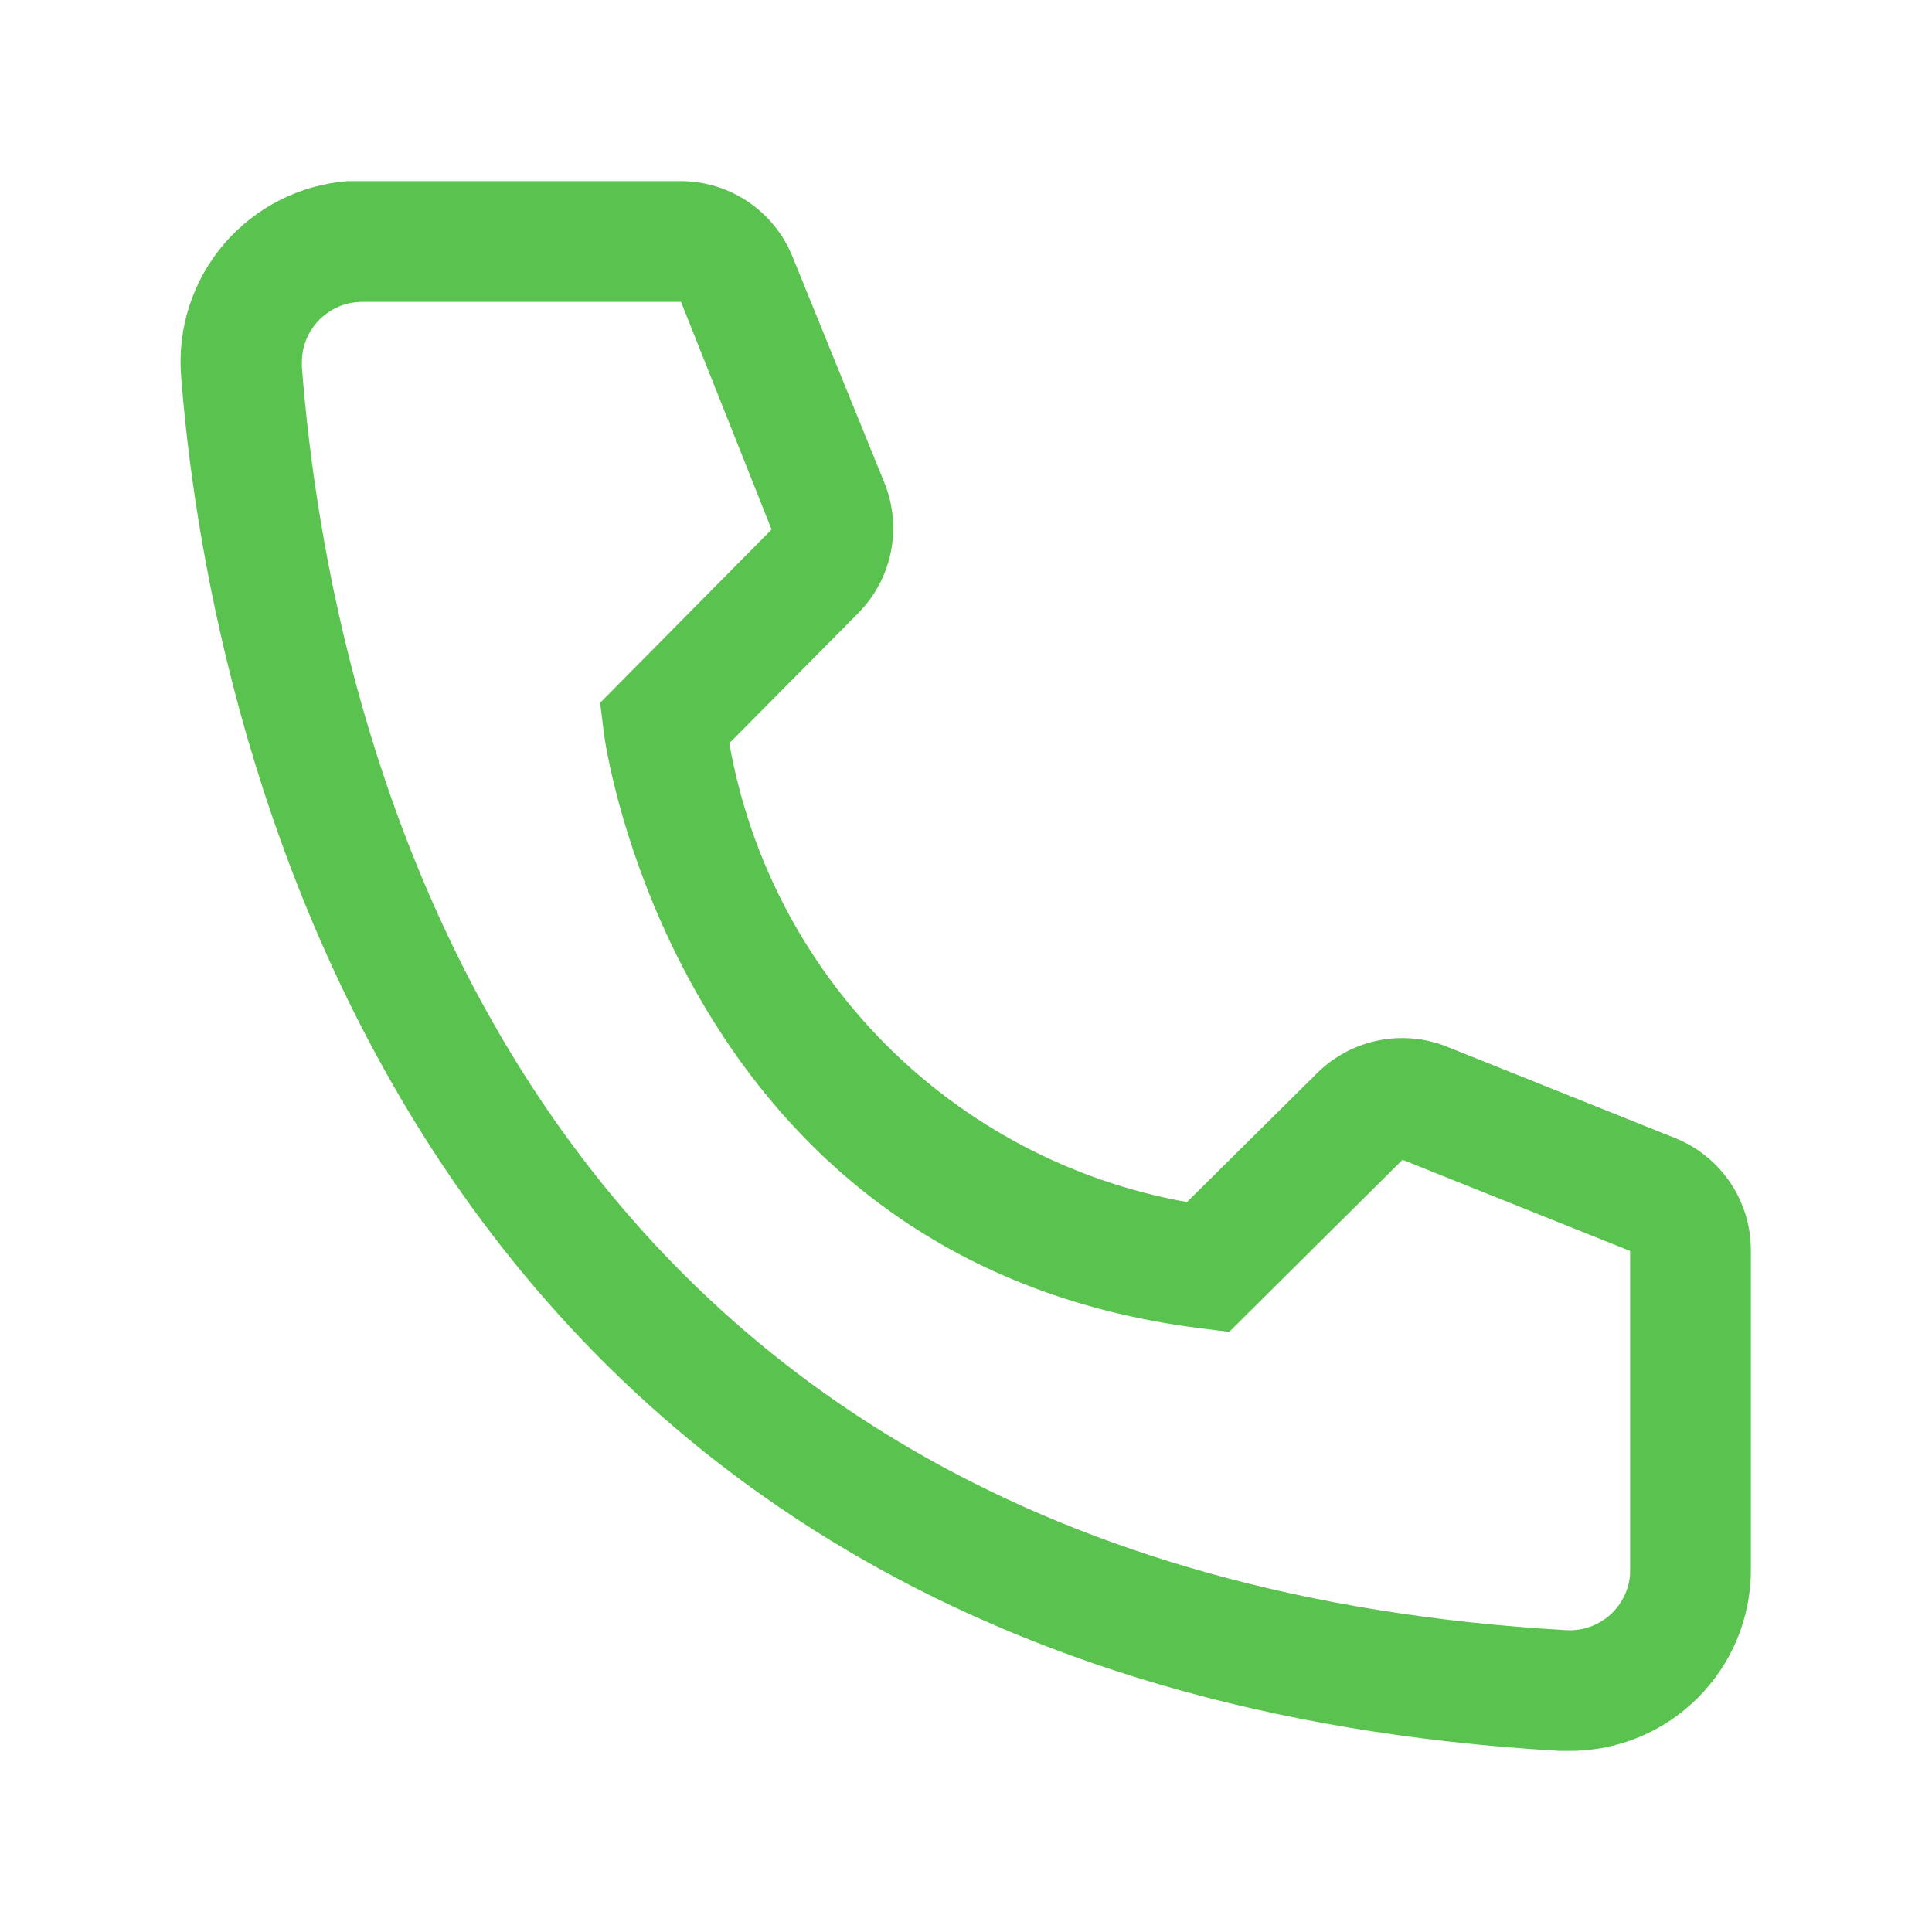
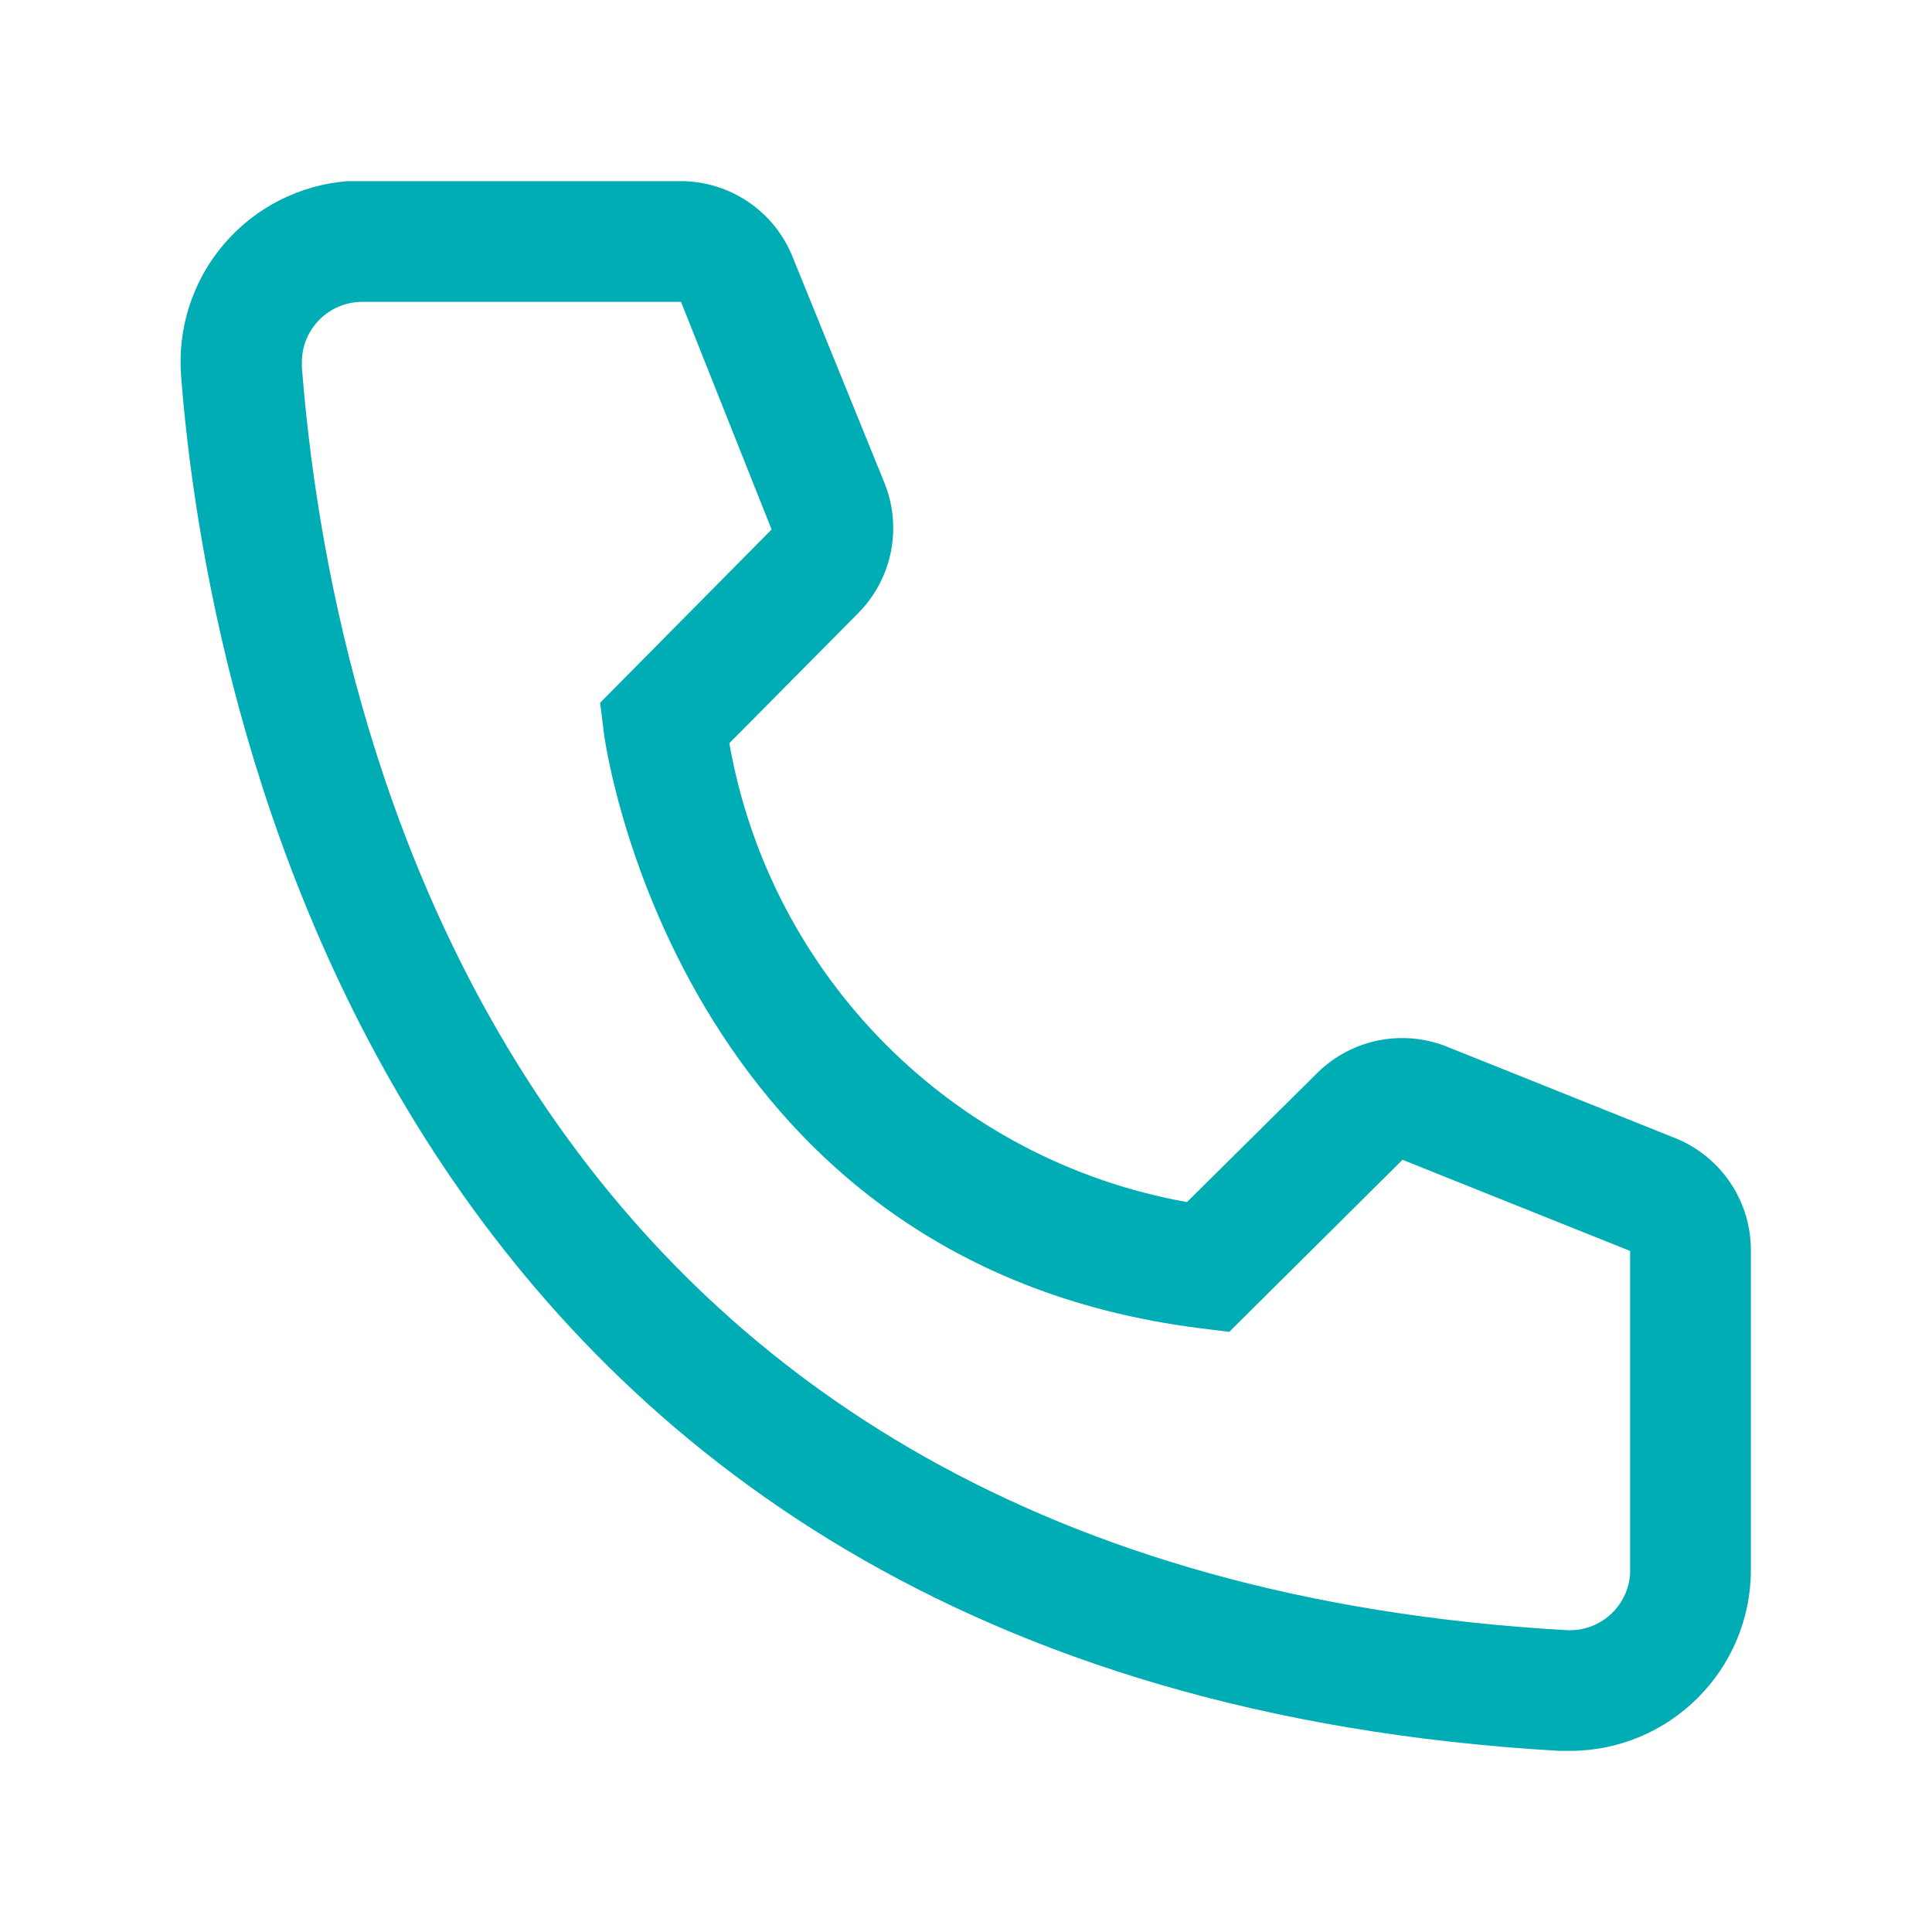
- <svg xmlns="http://www.w3.org/2000/svg" width="32px" height="32px" viewBox="0 0 32 32" id="icon" fill="#5ac24e">
+ <svg xmlns="http://www.w3.org/2000/svg" width="32px" height="32px" viewBox="0 0 32 32" id="icon" fill="#00ADB5">
  <defs>
    <style>.cls-1{fill:none;}</style>
  </defs>
  <path d="M26,29h-.17C6.18,27.87,3.39,11.29,3,6.23A3,3,0,0,1,5.76,3h5.51a2,2,0,0,1,1.86,1.26L14.65,8a2,2,0,0,1-.44,2.16l-2.13,2.15a9.37,9.37,0,0,0,7.58,7.6l2.17-2.15A2,2,0,0,1,24,17.35l3.77,1.51A2,2,0,0,1,29,20.72V26A3,3,0,0,1,26,29ZM6,5A1,1,0,0,0,5,6v.08C5.46,12,8.41,26,25.94,27A1,1,0,0,0,27,26.06V20.72l-3.77-1.51-2.87,2.85L19.88,22C11.18,20.91,10,12.21,10,12.12l-.06-.48,2.84-2.87L11.28,5Z" transform="translate(0)" />
  <rect id="_Transparent_Rectangle_" data-name="&lt;Transparent Rectangle&gt;" class="cls-1" width="32" height="32" />
</svg>
